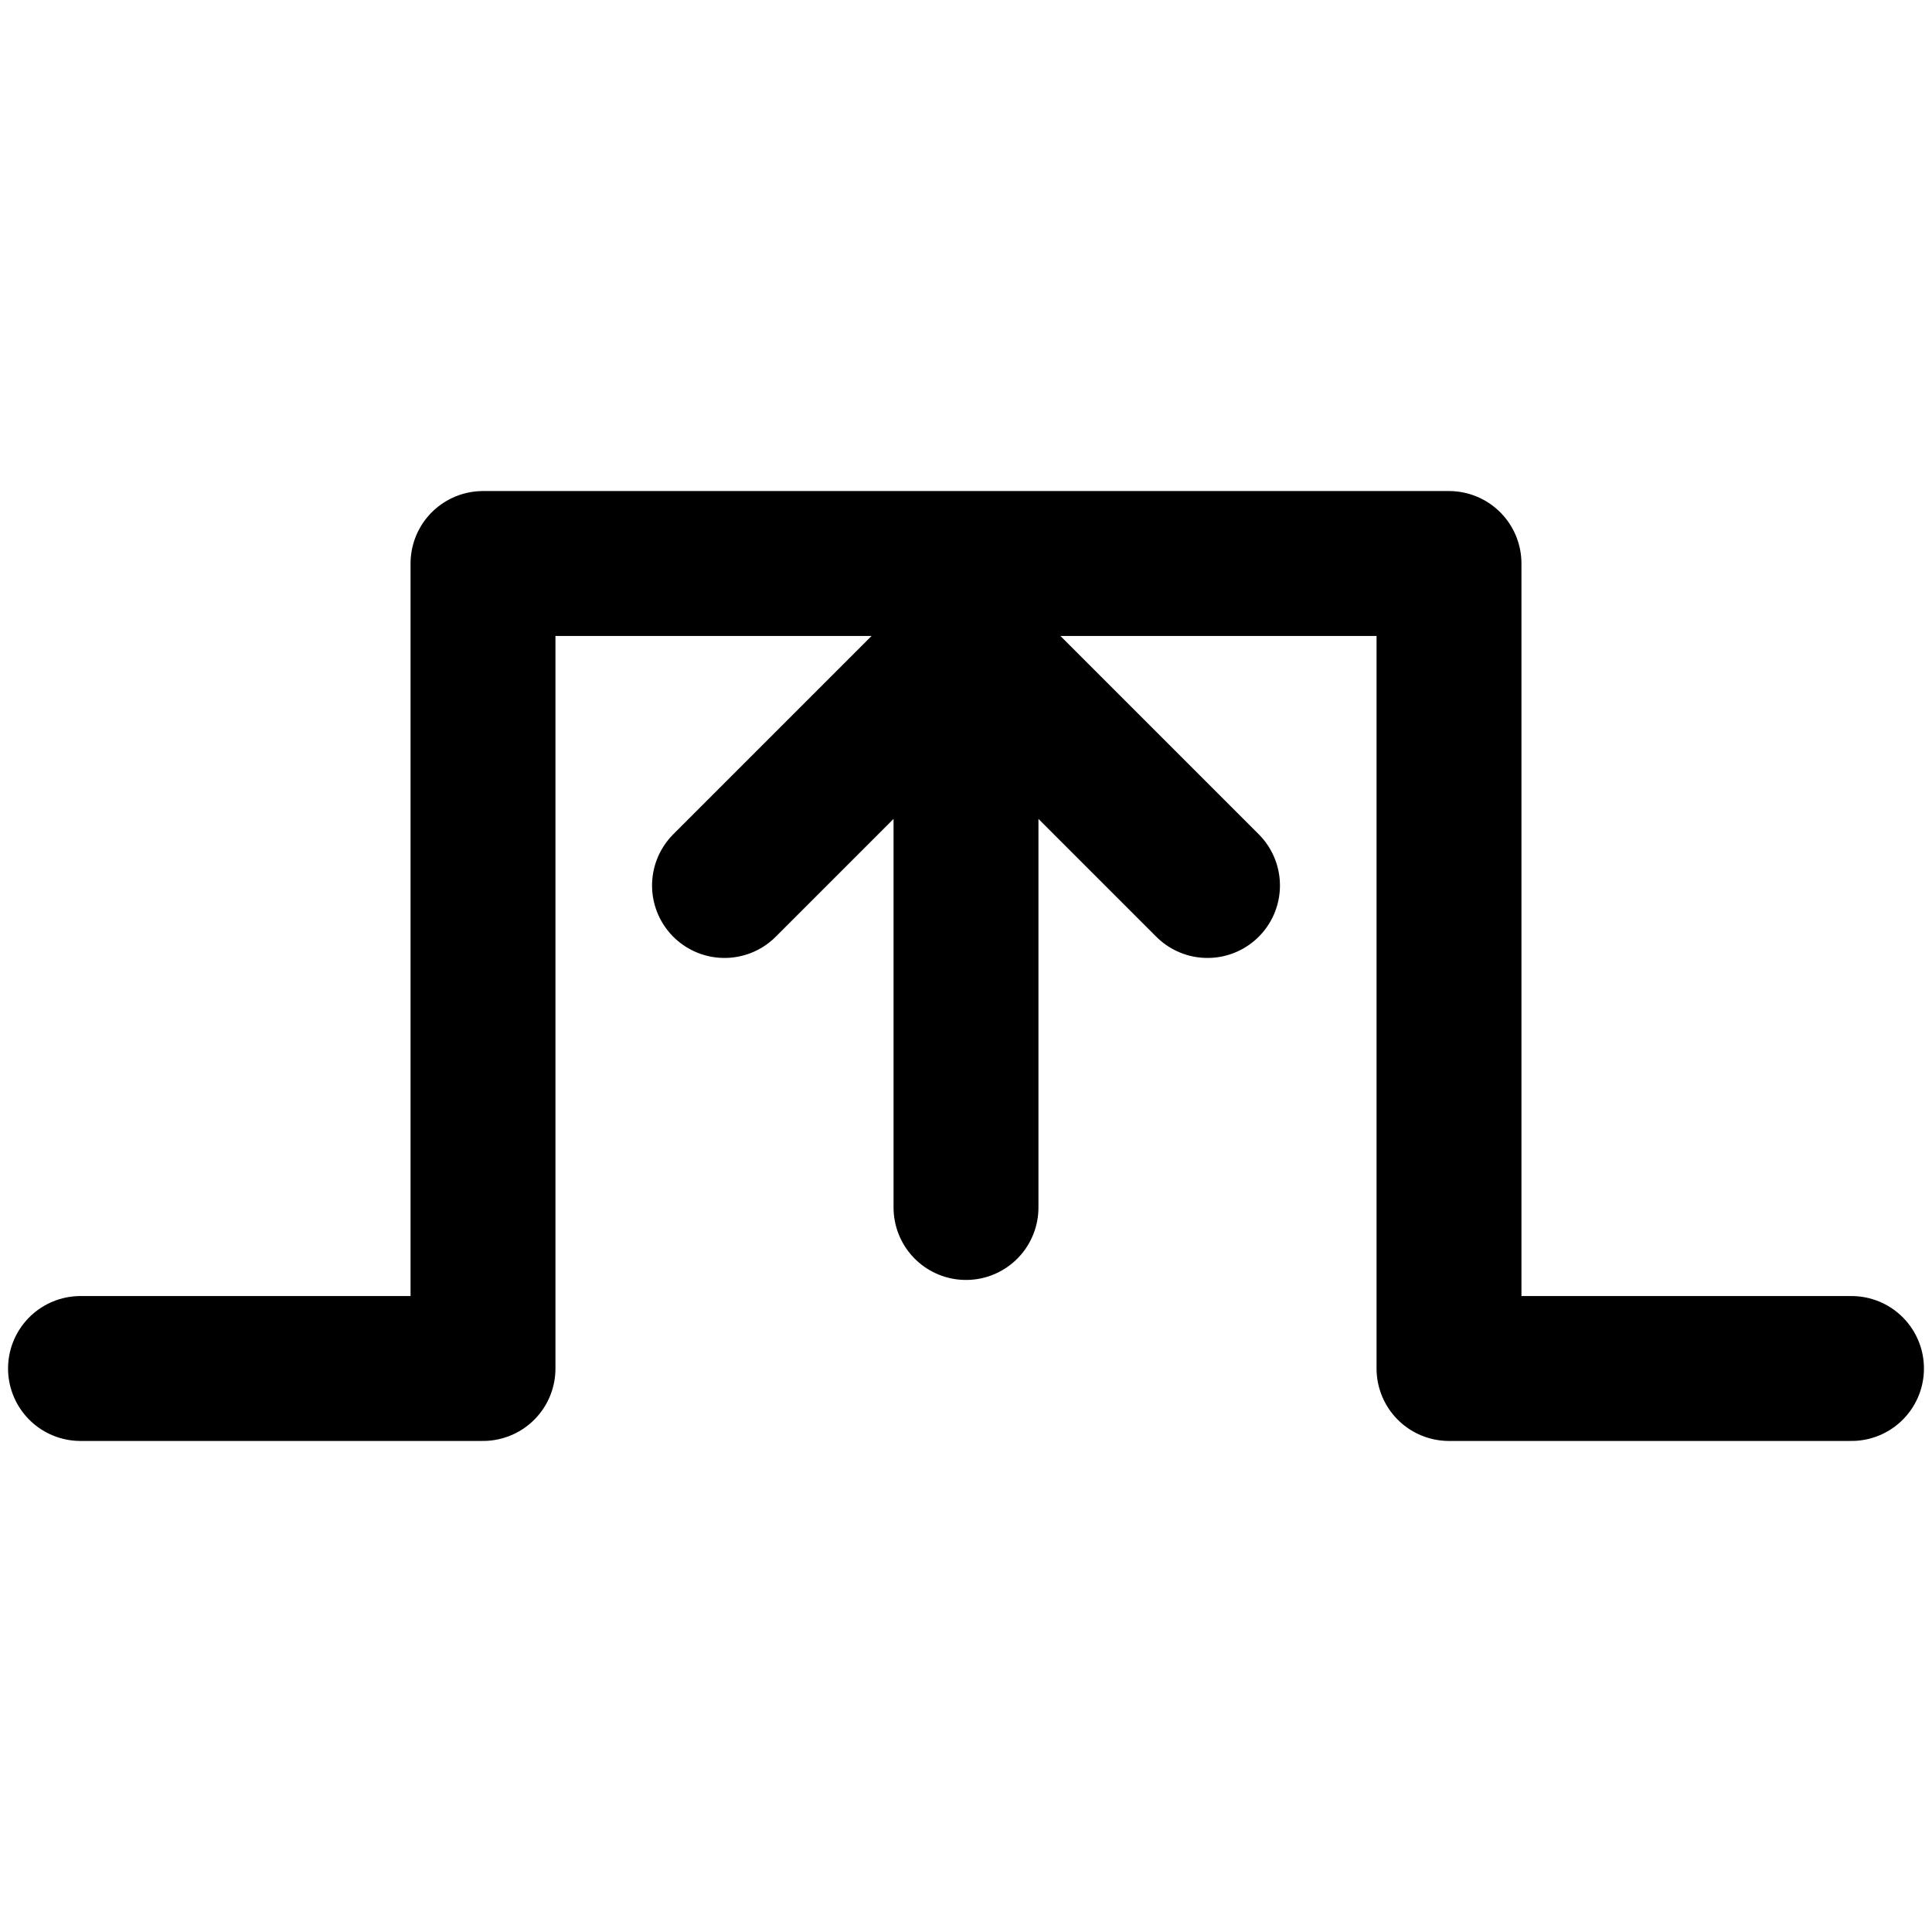
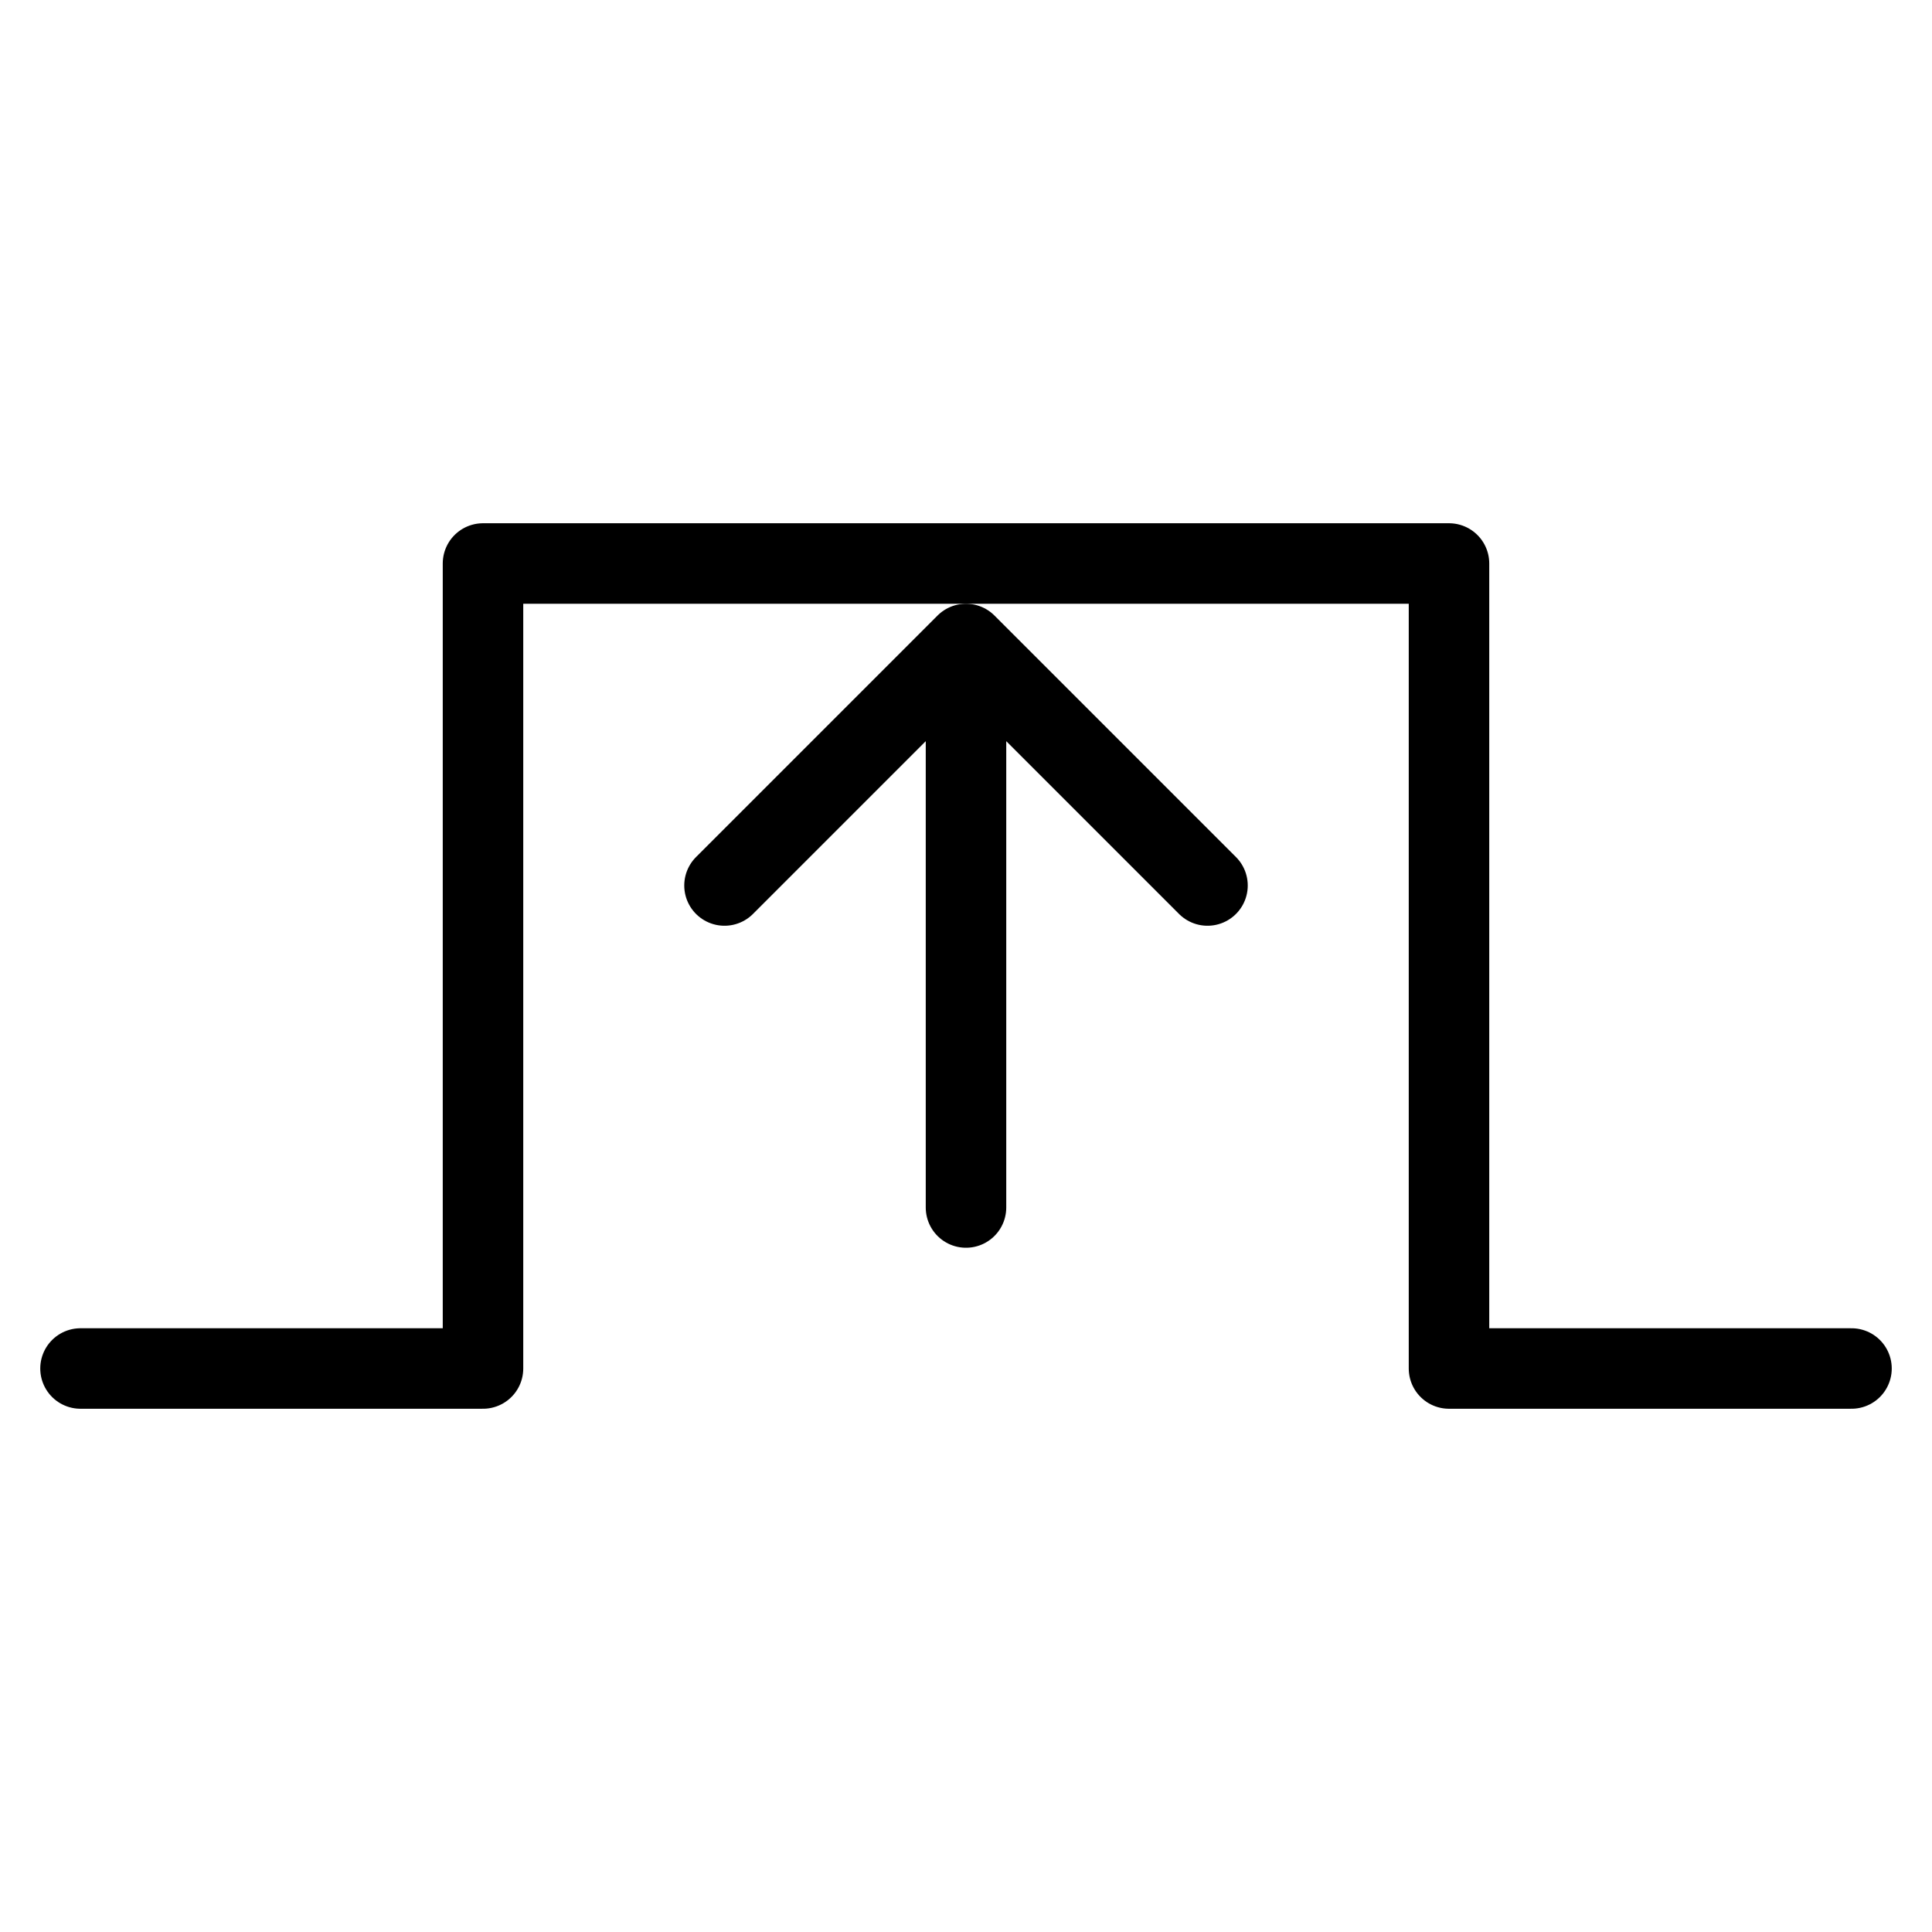
<svg xmlns="http://www.w3.org/2000/svg" viewBox="0 0 24 24">
-   <g fill="none" stroke="#000" stroke-linecap="round" stroke-linejoin="round" stroke-width="1.8">
+   <g fill="none" stroke="#000" stroke-linecap="round" stroke-linejoin="round" stroke-width="1">
    <path d="M1 17h5V7h12v10h5" />
    <path d="m9 11 3-3 3 3M12 8v7" />
  </g>
</svg>
